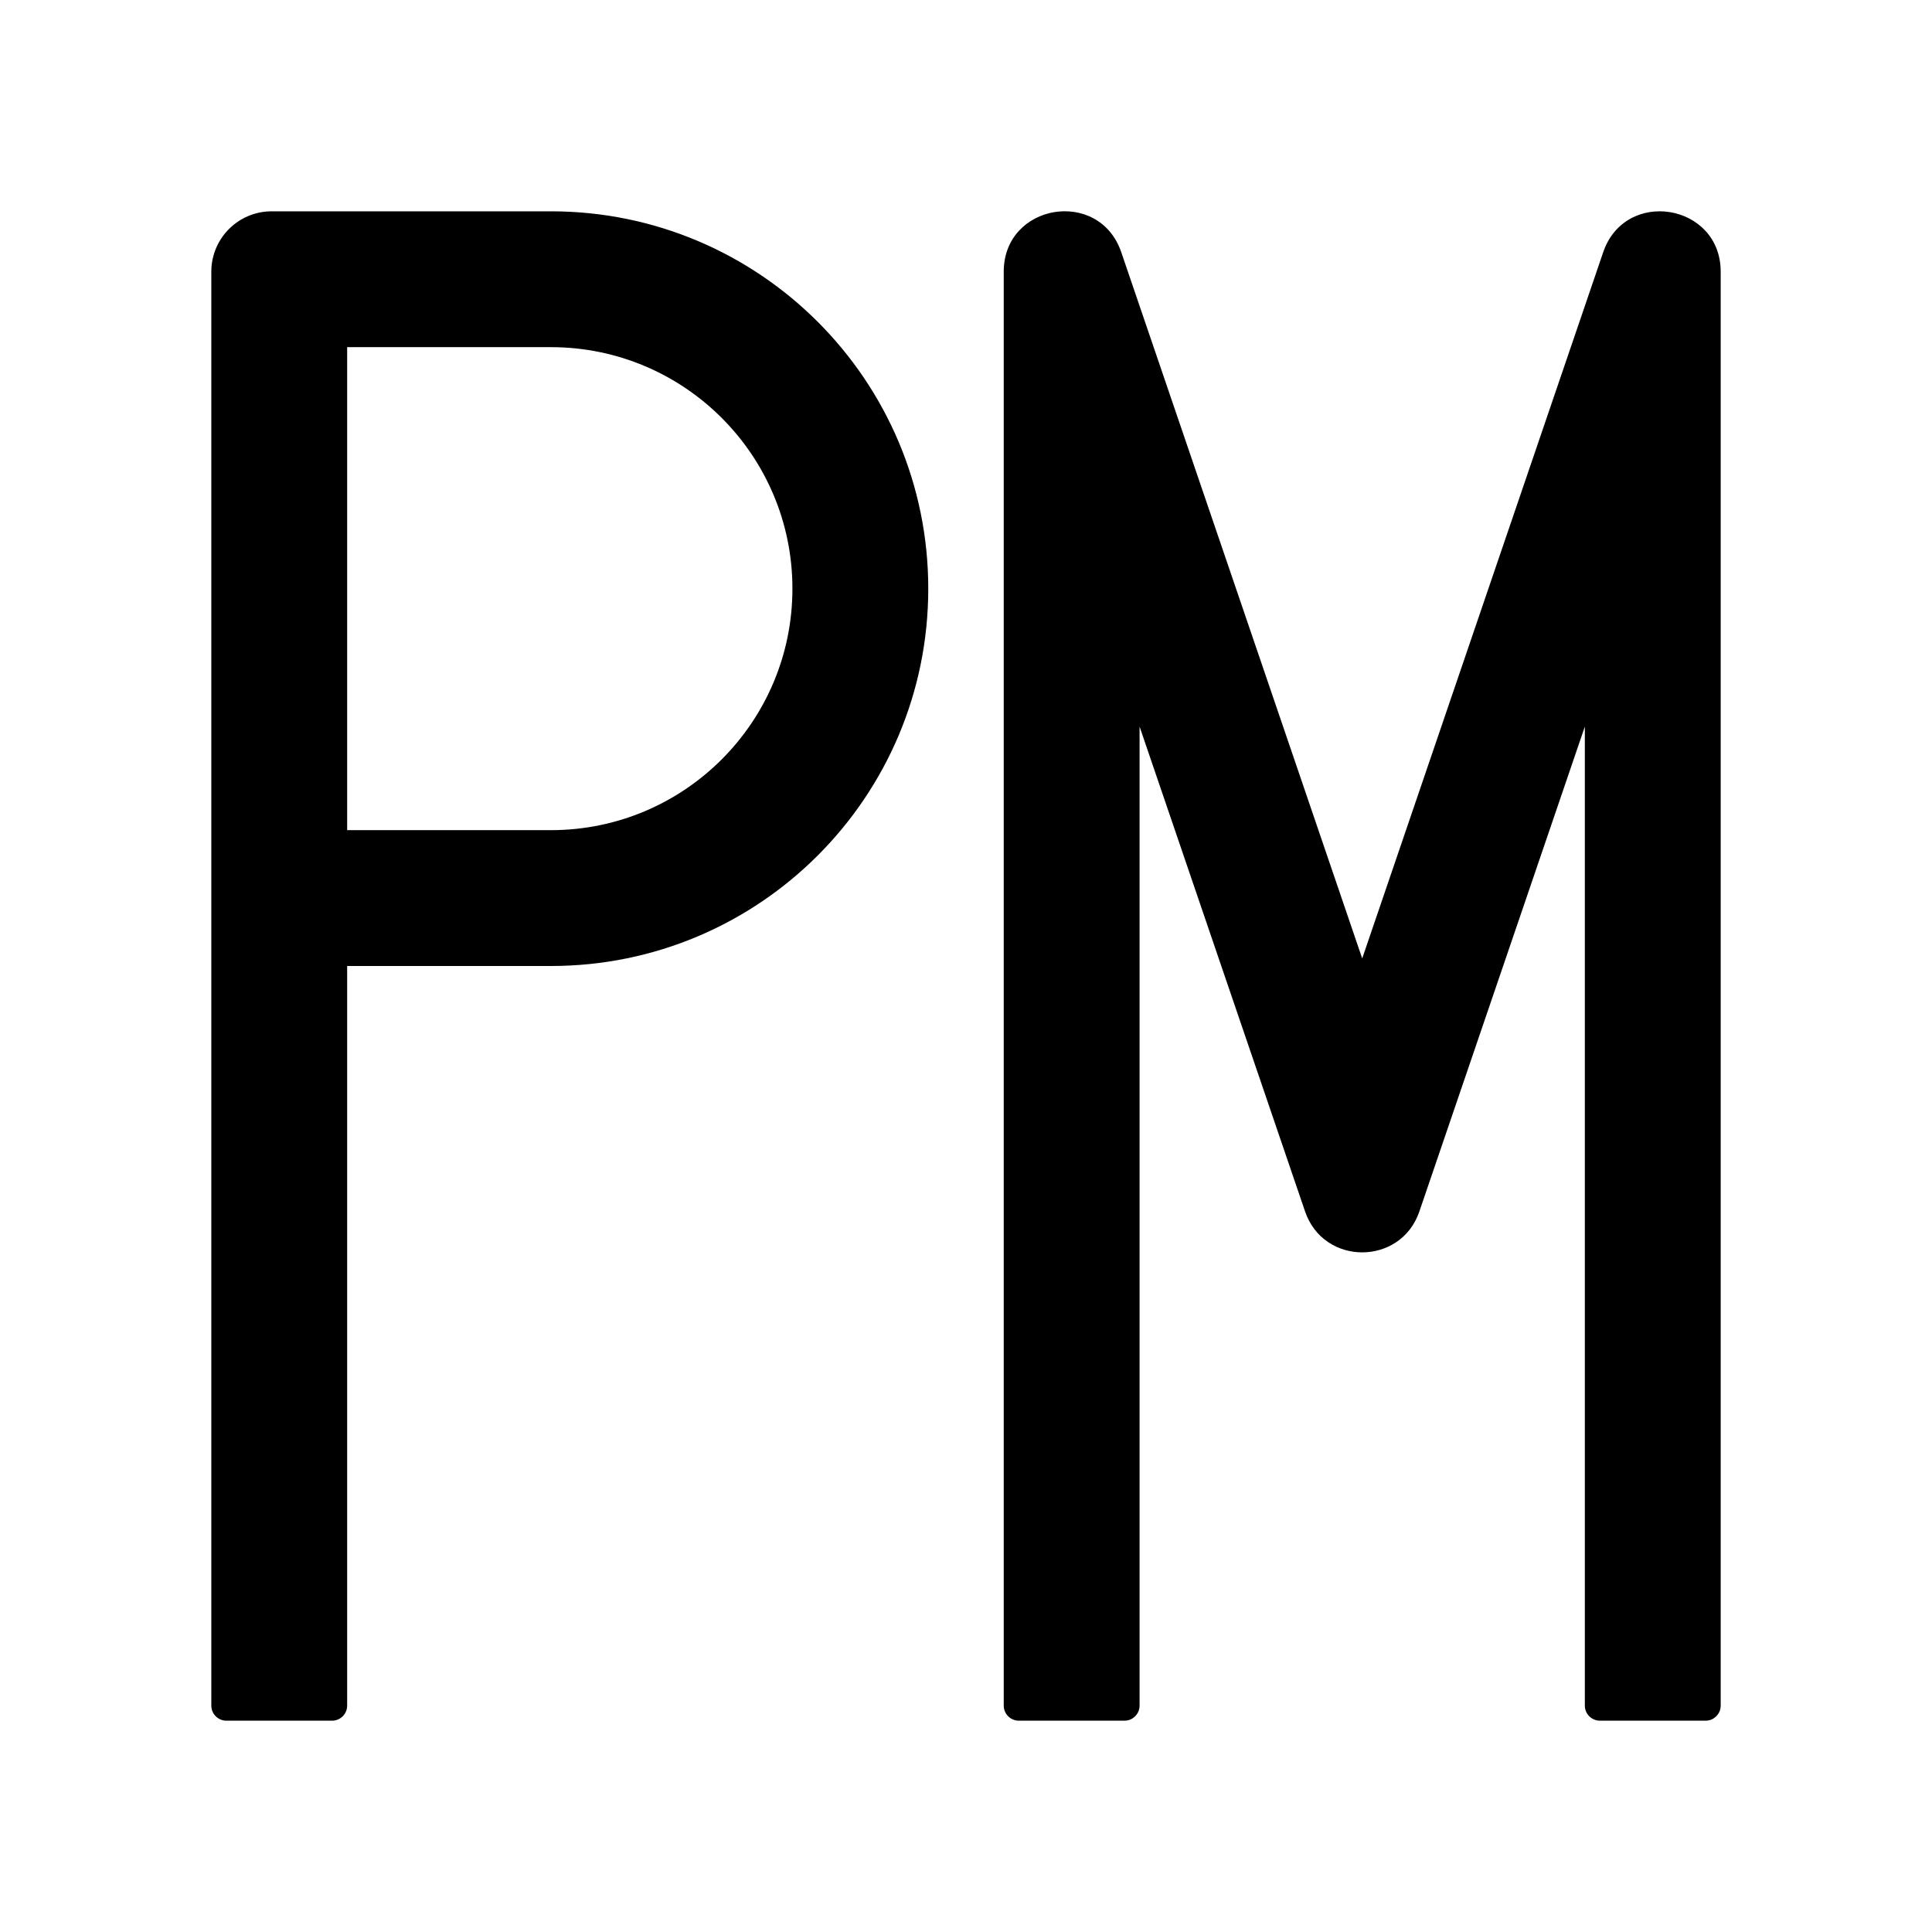
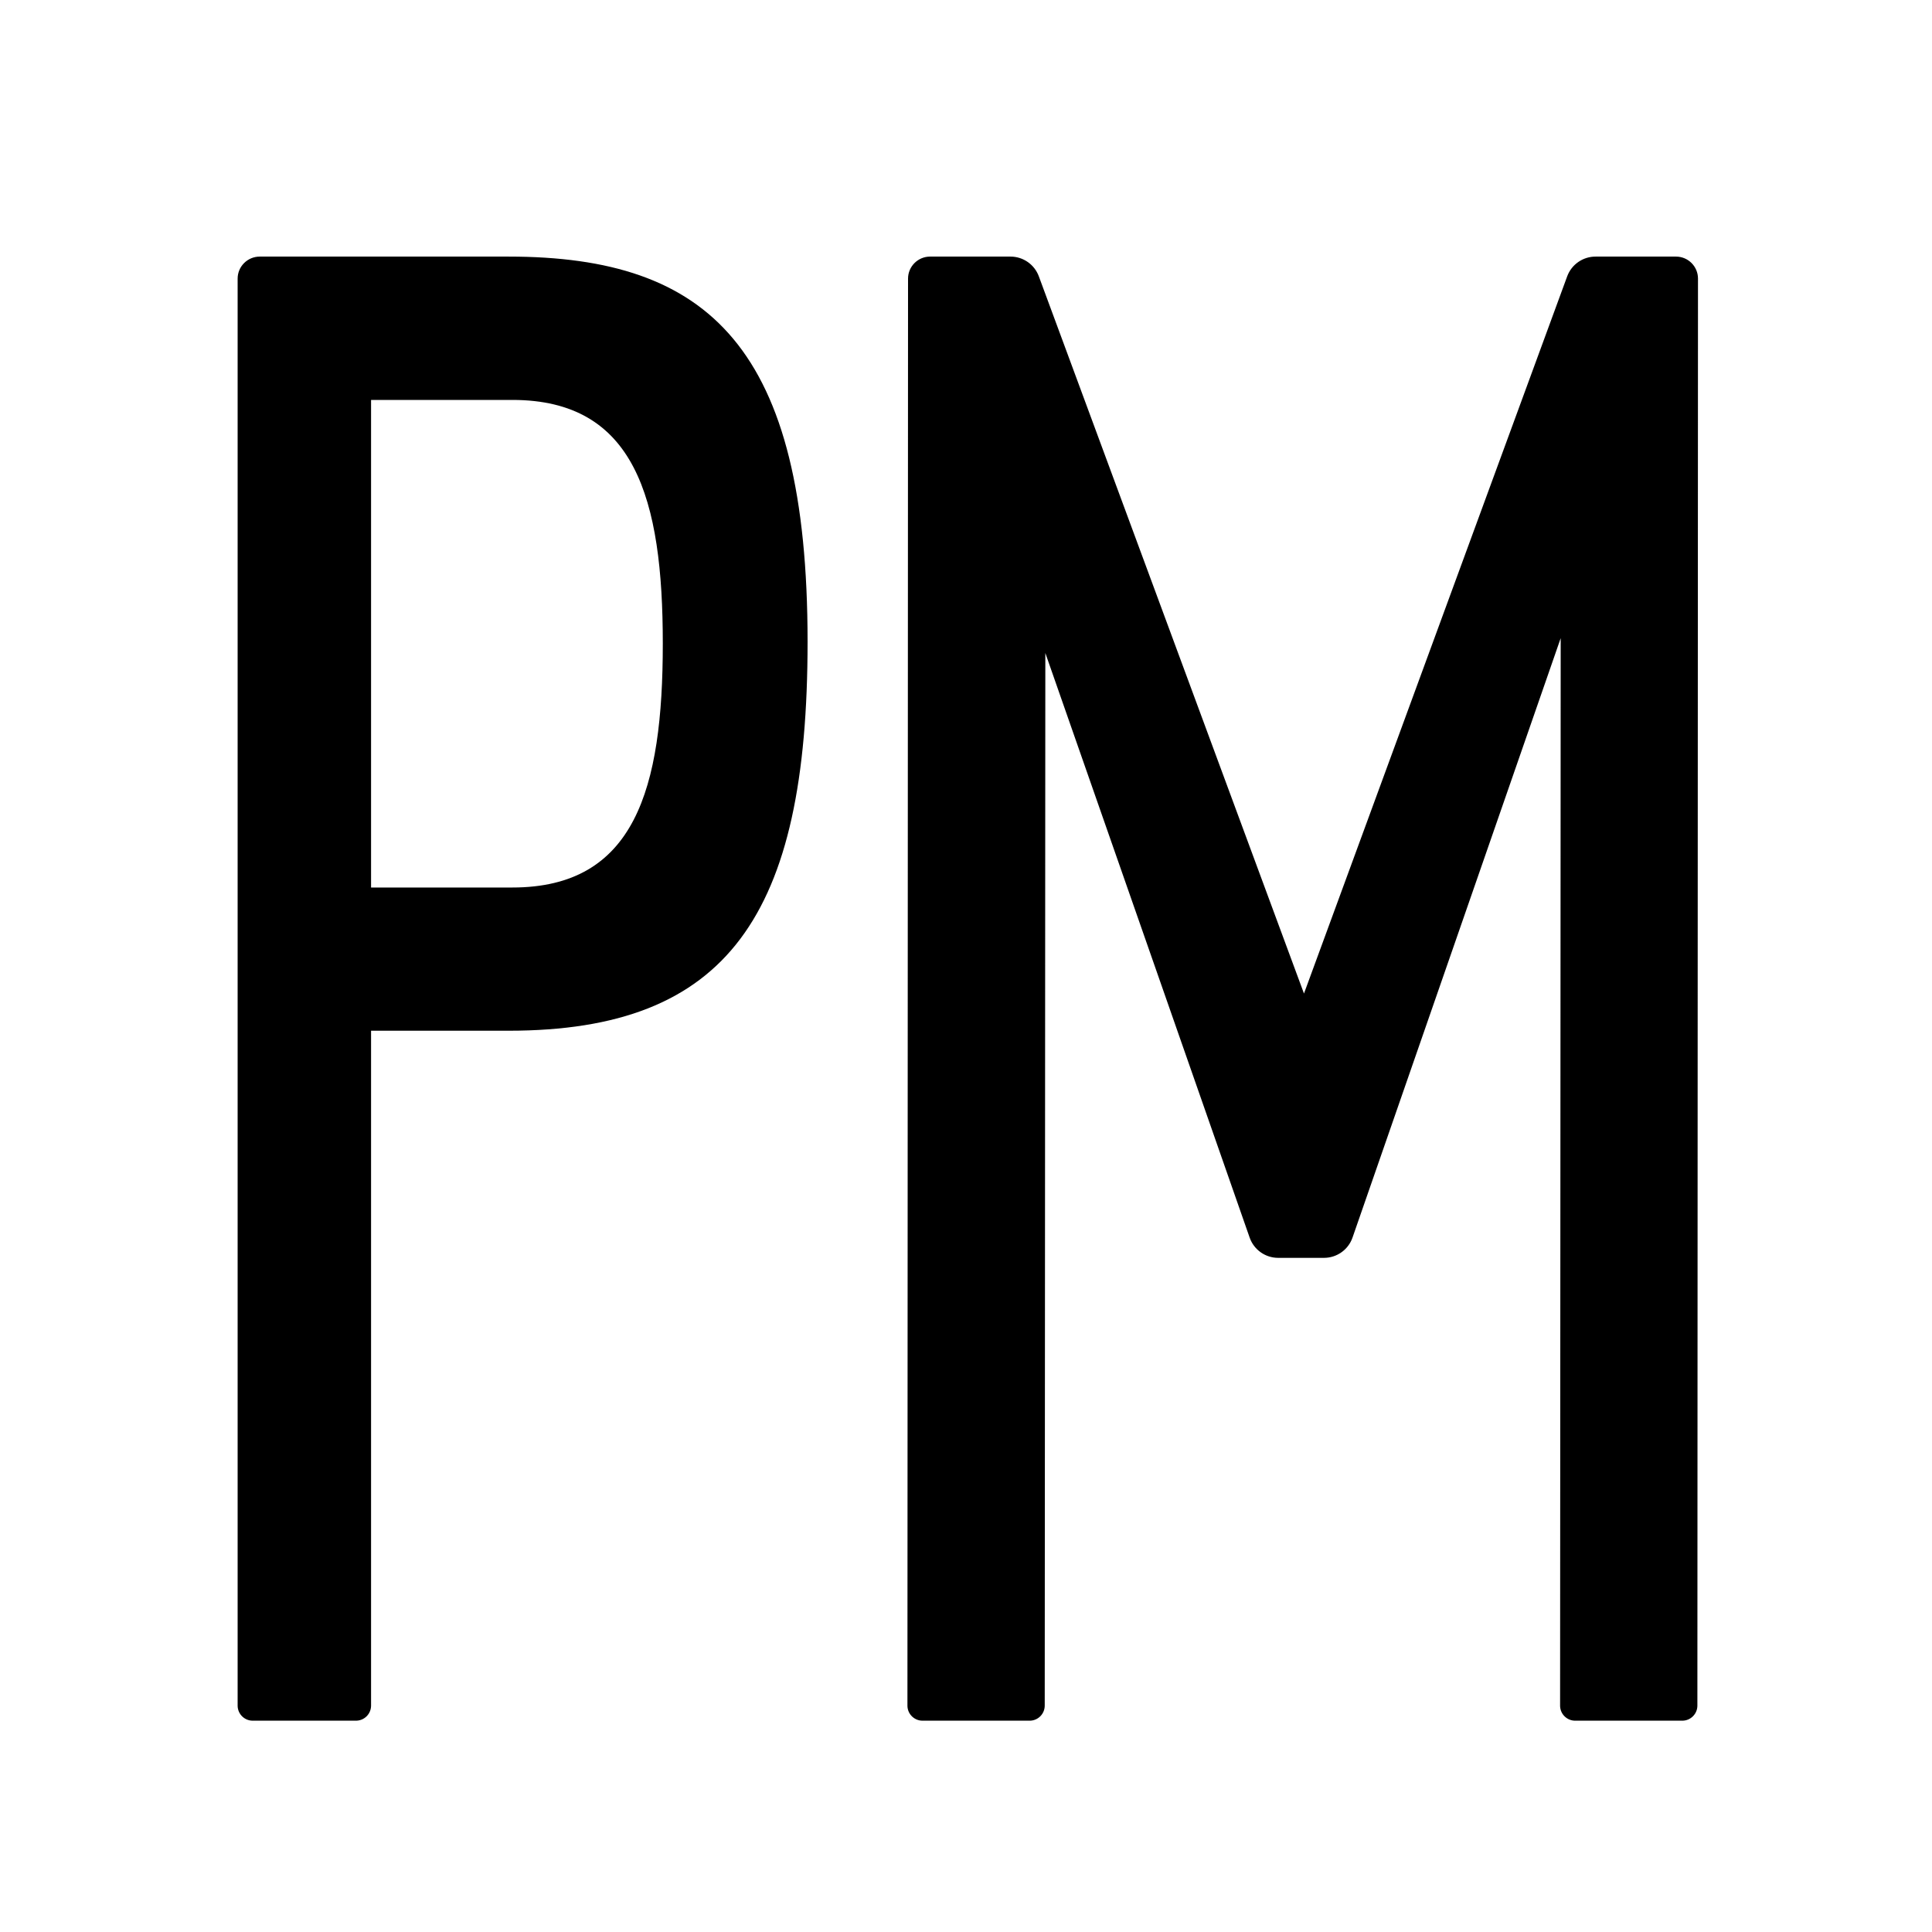
- <svg xmlns="http://www.w3.org/2000/svg" t="1648460321803" class="icon" viewBox="0 0 1024 1024" version="1.1" p-id="105371" width="200" height="200">
-   <defs>
-     <style type="text/css">@font-face { font-family: feedback-iconfont; src: url("//at.alicdn.com/t/font_1031158_u69w8yhxdu.woff2?t=1630033759944") format("woff2"), url("//at.alicdn.com/t/font_1031158_u69w8yhxdu.woff?t=1630033759944") format("woff"), url("//at.alicdn.com/t/font_1031158_u69w8yhxdu.ttf?t=1630033759944") format("truetype"); }
- </style>
-   </defs>
-   <path d="M292 184a128 128 0 1 1 0 256H184V184h108m0-72H144a32 32 0 0 0-32 32v760a8 8 0 0 0 8 8h56a8 8 0 0 0 8-8V512h108c110.46 0 200-89.54 200-200s-89.54-200-200-200zM904 912h-56a8 8 0 0 1-8-8V385.11l-87.71 257c-9.86 28.89-50.72 28.89-60.57 0l-87.72-257V904a8 8 0 0 1-8 8h-56a8 8 0 0 1-8-8V144c0-36.17 50.6-44.57 62.29-10.33L722 508l127.72-374.3C861.4 99.46 912 107.86 912 144v760a8 8 0 0 1-8 8z" p-id="105372" />
+ <svg xmlns="http://www.w3.org/2000/svg" t="1678331266488" class="icon" viewBox="0 0 1024 1024" version="1.1" p-id="1794" width="200" height="200">
+   <path d="M269.568 136c106.368 0 158.464 48.32 158.464 204.16 0 145.024-42.24 206.144-158.464 206.144h-72.896V904a8 8 0 0 1-8.064 8h-54.656a8 8 0 0 1-8-7.744V147.648c0-6.4 5.248-11.648 11.712-11.648h131.904z m1.984 75.968h-74.88V470.4h74.88c65.024 0 79.744-52.288 79.744-129.28 0-76.864-14.72-129.152-79.744-129.152z m279.04-65.536l140.544 380.16 139.52-380.16A16 16 0 0 1 845.76 136h42.56c6.464 0 11.648 5.248 11.648 11.648L899.648 904a8 8 0 0 1-8 8H834.88a8 8 0 0 1-8-7.744V904l0.32-565.76-110.336 317.696a16 16 0 0 1-15.104 10.752h-24.32a16 16 0 0 1-15.104-10.752L554.048 346.112 553.728 904a8 8 0 0 1-8.064 8H488.96a8 8 0 0 1-8-7.744V904l0.32-756.352c0-6.4 5.248-11.648 11.648-11.648h42.688a16 16 0 0 1 14.976 10.432z" p-id="1795" />
</svg>
